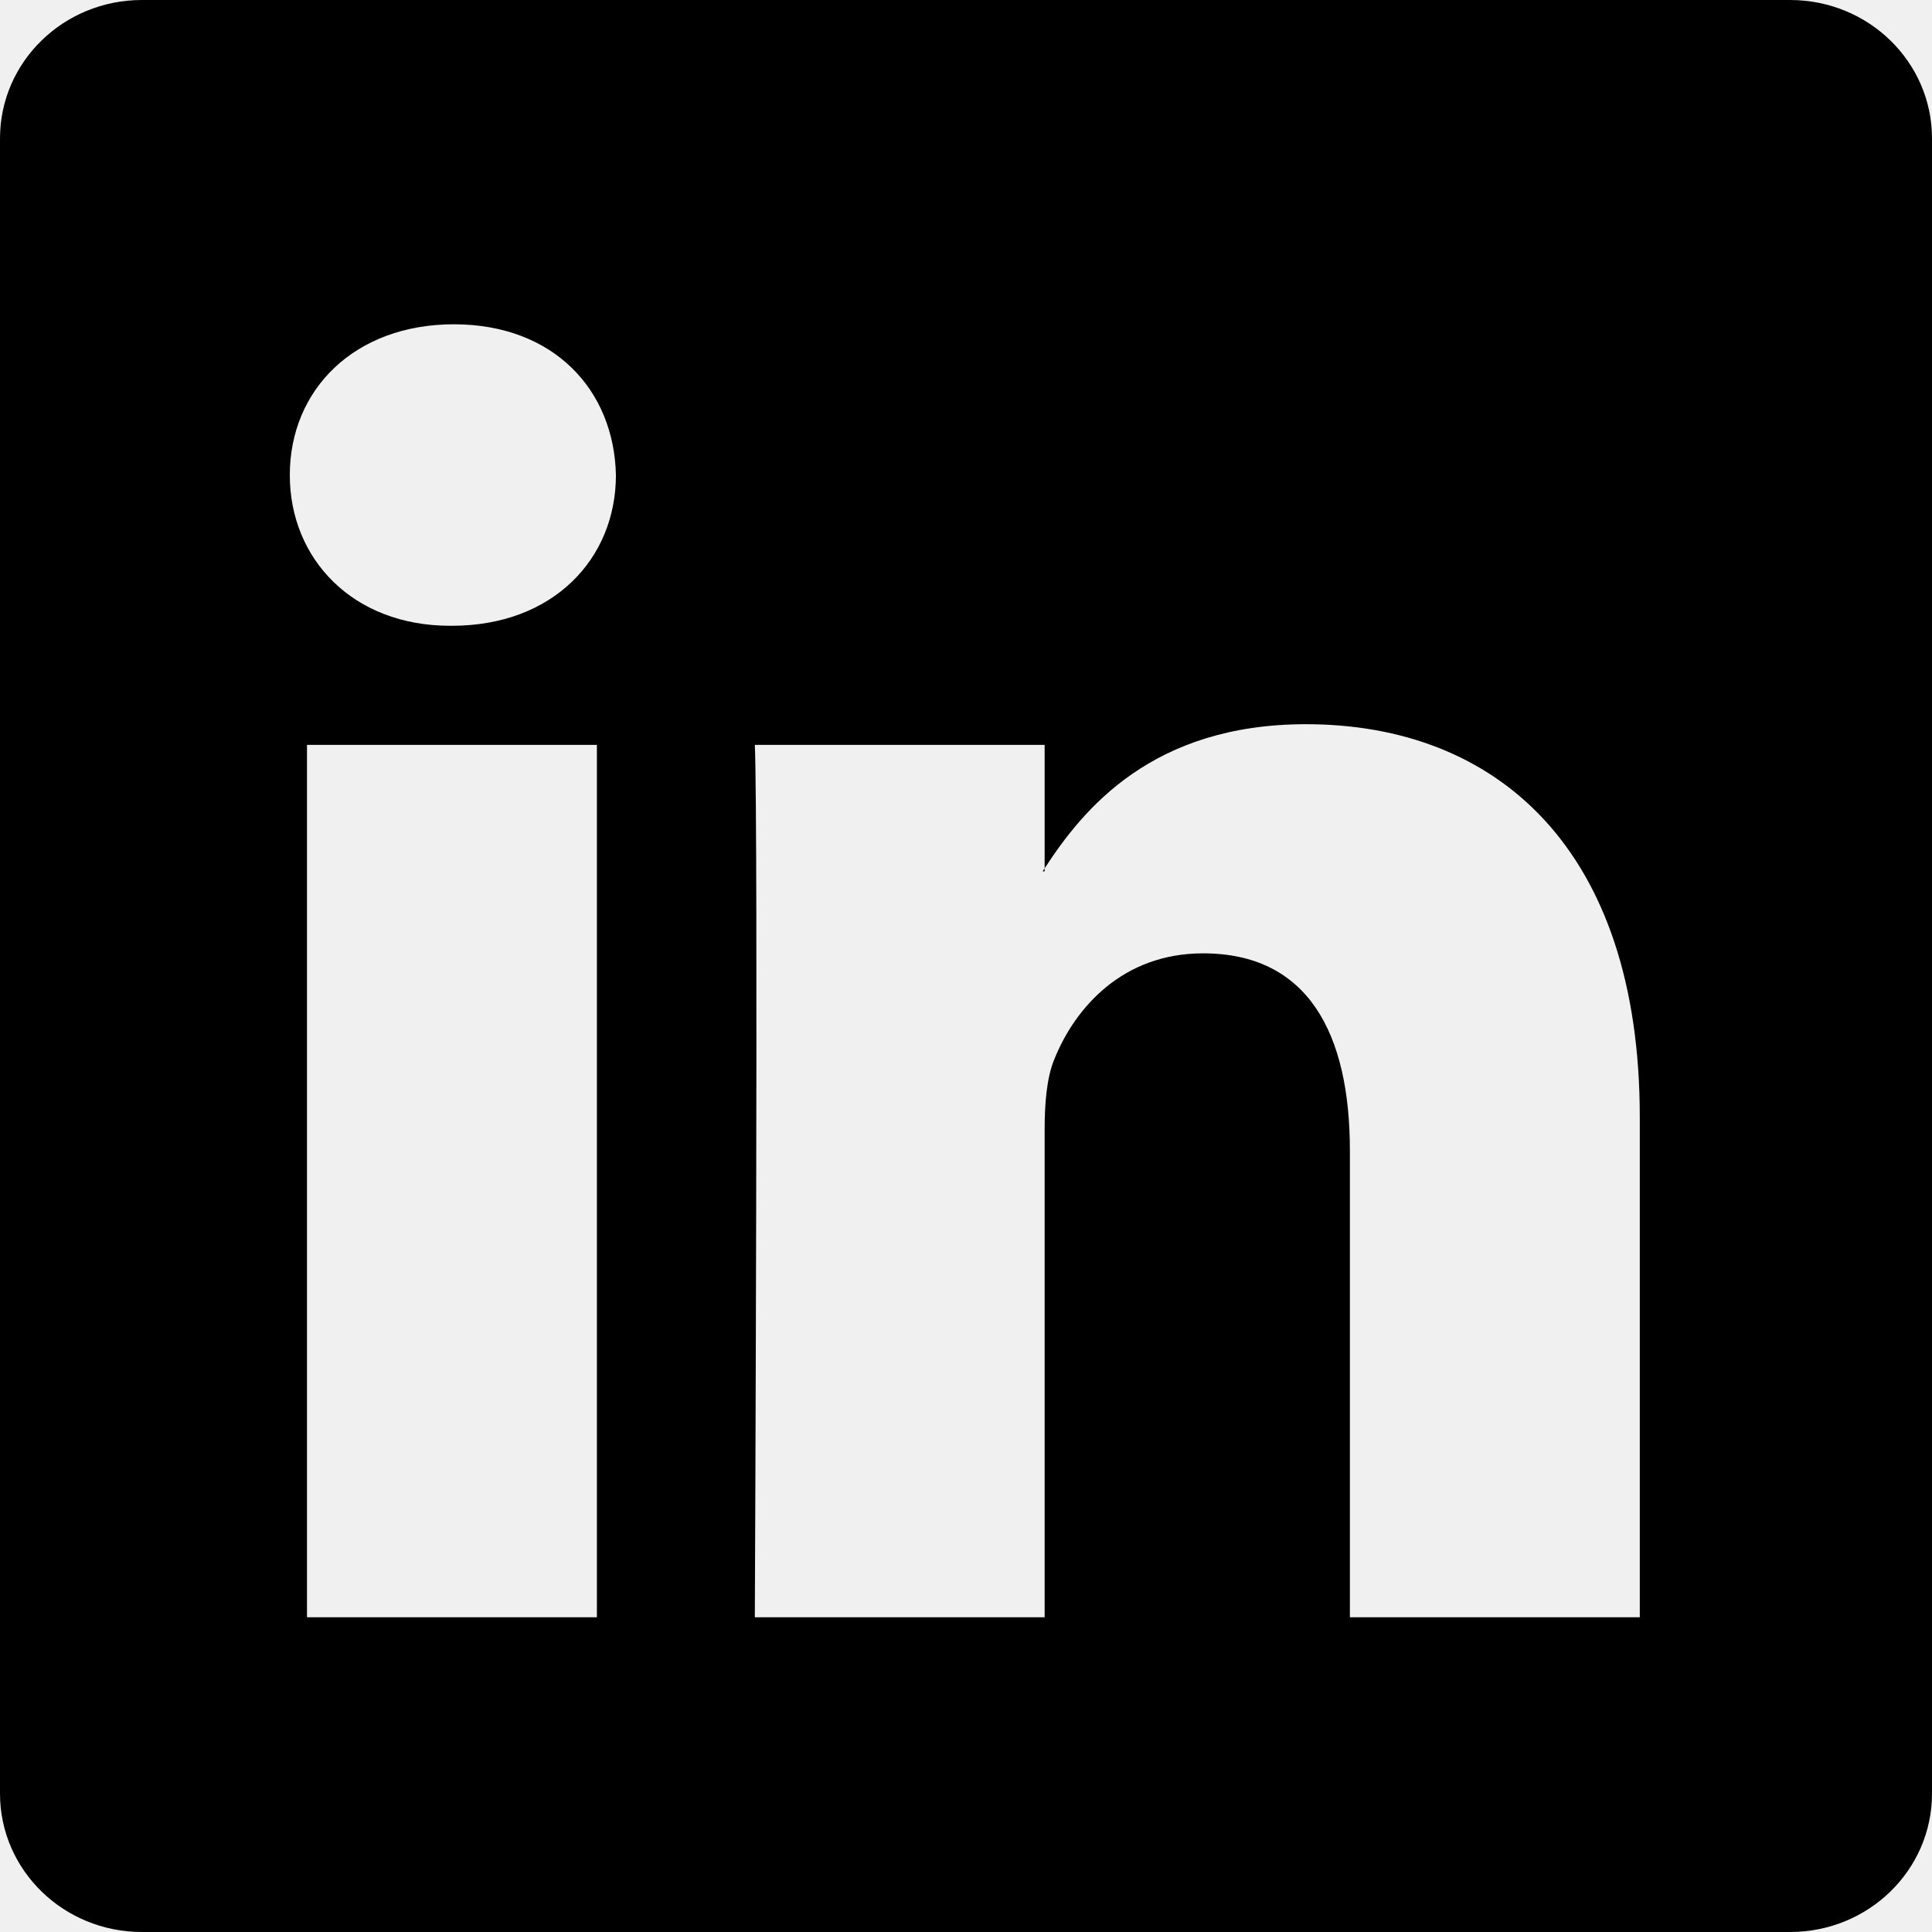
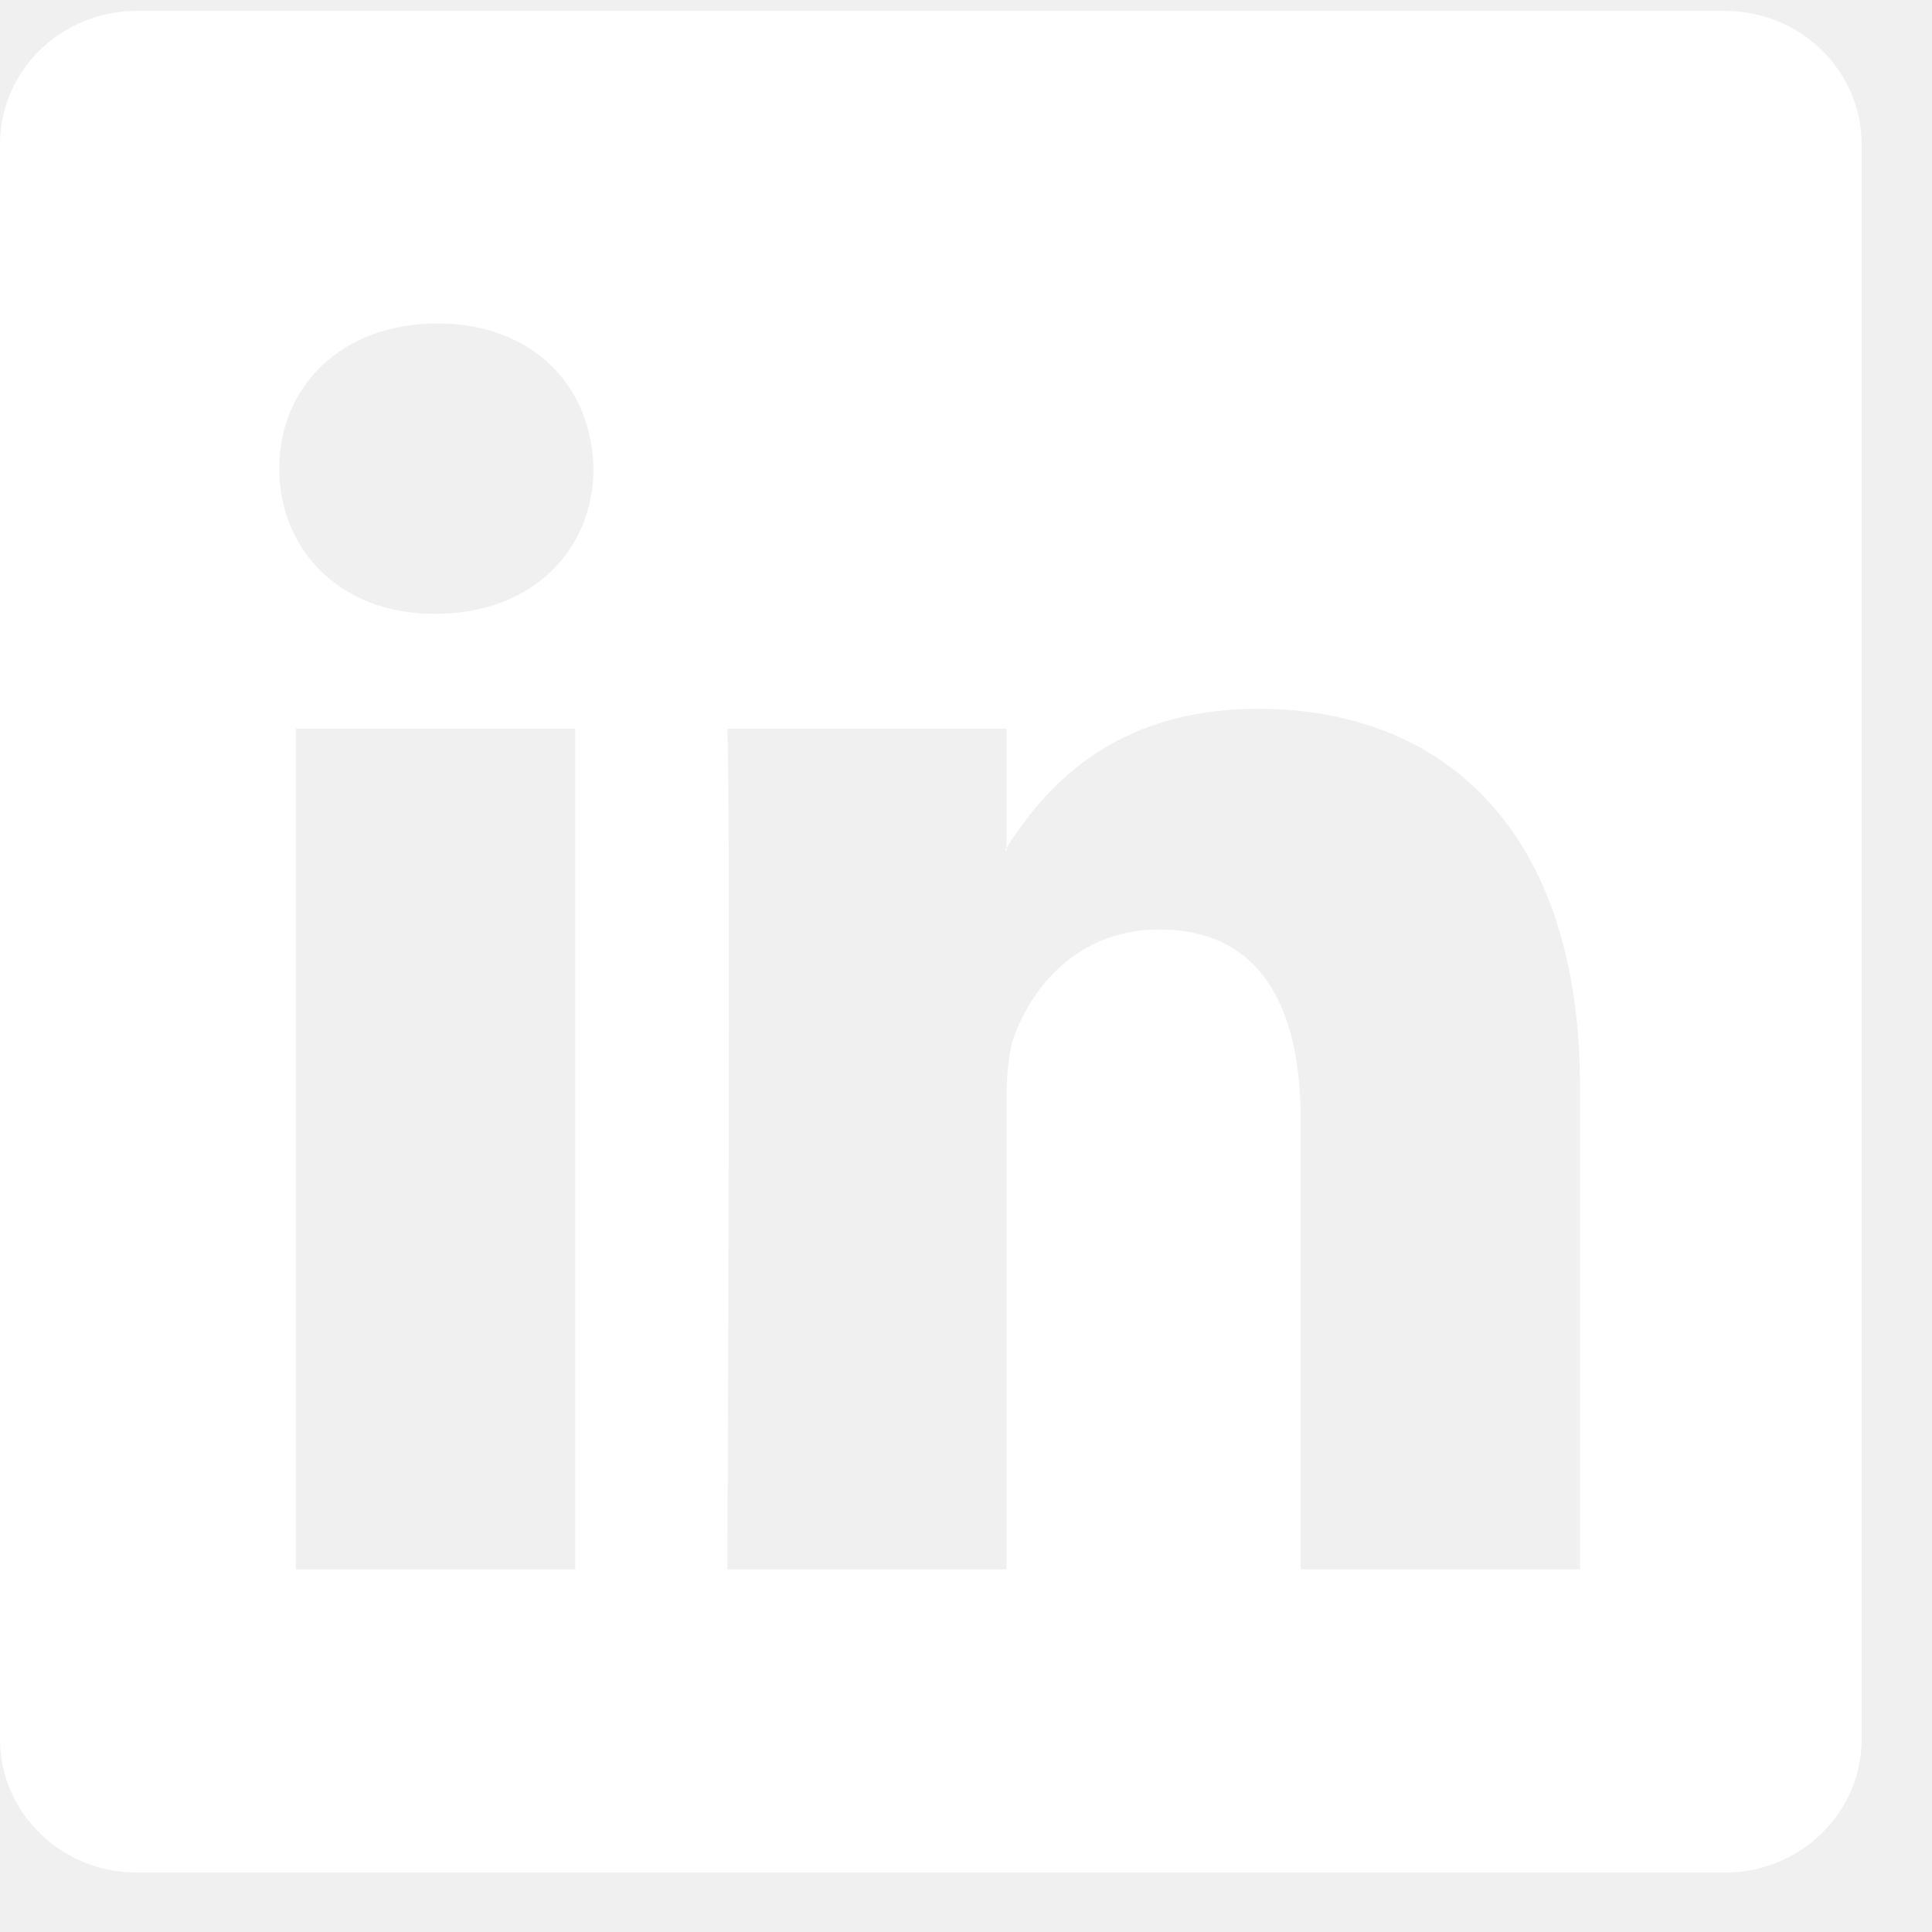
- <svg xmlns="http://www.w3.org/2000/svg" width="20" height="20" viewBox="0 0 20 20" fill="none">
-   <g clip-path="url(#clip0_23_228)">
-     <path d="M0 1.433C0 0.641 0.657 0 1.469 0H18.531C19.343 0 20 0.641 20 1.433V18.567C20 19.359 19.343 20 18.531 20H1.469C0.657 20 0 19.359 0 18.567V1.433ZM6.179 16.742V7.711H3.178V16.742H6.179ZM4.679 6.478C5.725 6.478 6.376 5.785 6.376 4.918C6.357 4.031 5.726 3.357 4.699 3.357C3.671 3.357 3 4.032 3 4.918C3 5.785 3.651 6.478 4.659 6.478H4.679ZM10.814 16.742V11.699C10.814 11.429 10.834 11.159 10.914 10.966C11.13 10.428 11.624 9.869 12.454 9.869C13.54 9.869 13.974 10.696 13.974 11.911V16.742H16.975V11.562C16.975 8.787 15.495 7.497 13.52 7.497C11.928 7.497 11.214 8.373 10.814 8.989V9.02H10.794C10.8 9.01 10.807 8.999 10.814 8.989V7.711H7.814C7.851 8.559 7.814 16.742 7.814 16.742H10.814Z" fill="black" />
+ <svg xmlns="http://www.w3.org/2000/svg" width="17" height="17" viewBox="0 0 17 17" fill="none">
+   <g clip-path="url(#clip0_319_854)">
+     <path d="M0 1.269C0 0.621 0.539 0.096 1.203 0.096H15.178C15.842 0.096 16.381 0.621 16.381 1.269V15.303C16.381 15.951 15.842 16.477 15.178 16.477H1.203C0.539 16.477 0 15.951 0 15.303V1.269ZM5.061 13.809V6.412H2.603V13.809H5.061ZM3.832 5.401C4.689 5.401 5.222 4.834 5.222 4.123C5.207 3.397 4.69 2.846 3.849 2.846C3.007 2.846 2.457 3.399 2.457 4.123C2.457 4.834 2.991 5.401 3.816 5.401H3.832ZM8.857 13.809V9.678C8.857 9.456 8.873 9.235 8.939 9.078C9.116 8.636 9.52 8.179 10.2 8.179C11.09 8.179 11.445 8.856 11.445 9.852V13.809H13.903V9.566C13.903 7.293 12.691 6.237 11.073 6.237C9.769 6.237 9.185 6.953 8.857 7.458V7.484H8.841C8.846 7.475 8.851 7.466 8.857 7.458V6.412H6.4C6.431 7.106 6.4 13.809 6.4 13.809H8.857Z" fill="white" />
  </g>
  <defs>
-     <clipPath id="clip0_23_228">
-       <rect width="20" height="20" fill="white" />
+     <clipPath id="clip0_319_854">
+       <rect width="16.381" height="16.381" fill="white" transform="translate(0 0.0957031)" />
    </clipPath>
  </defs>
</svg>
